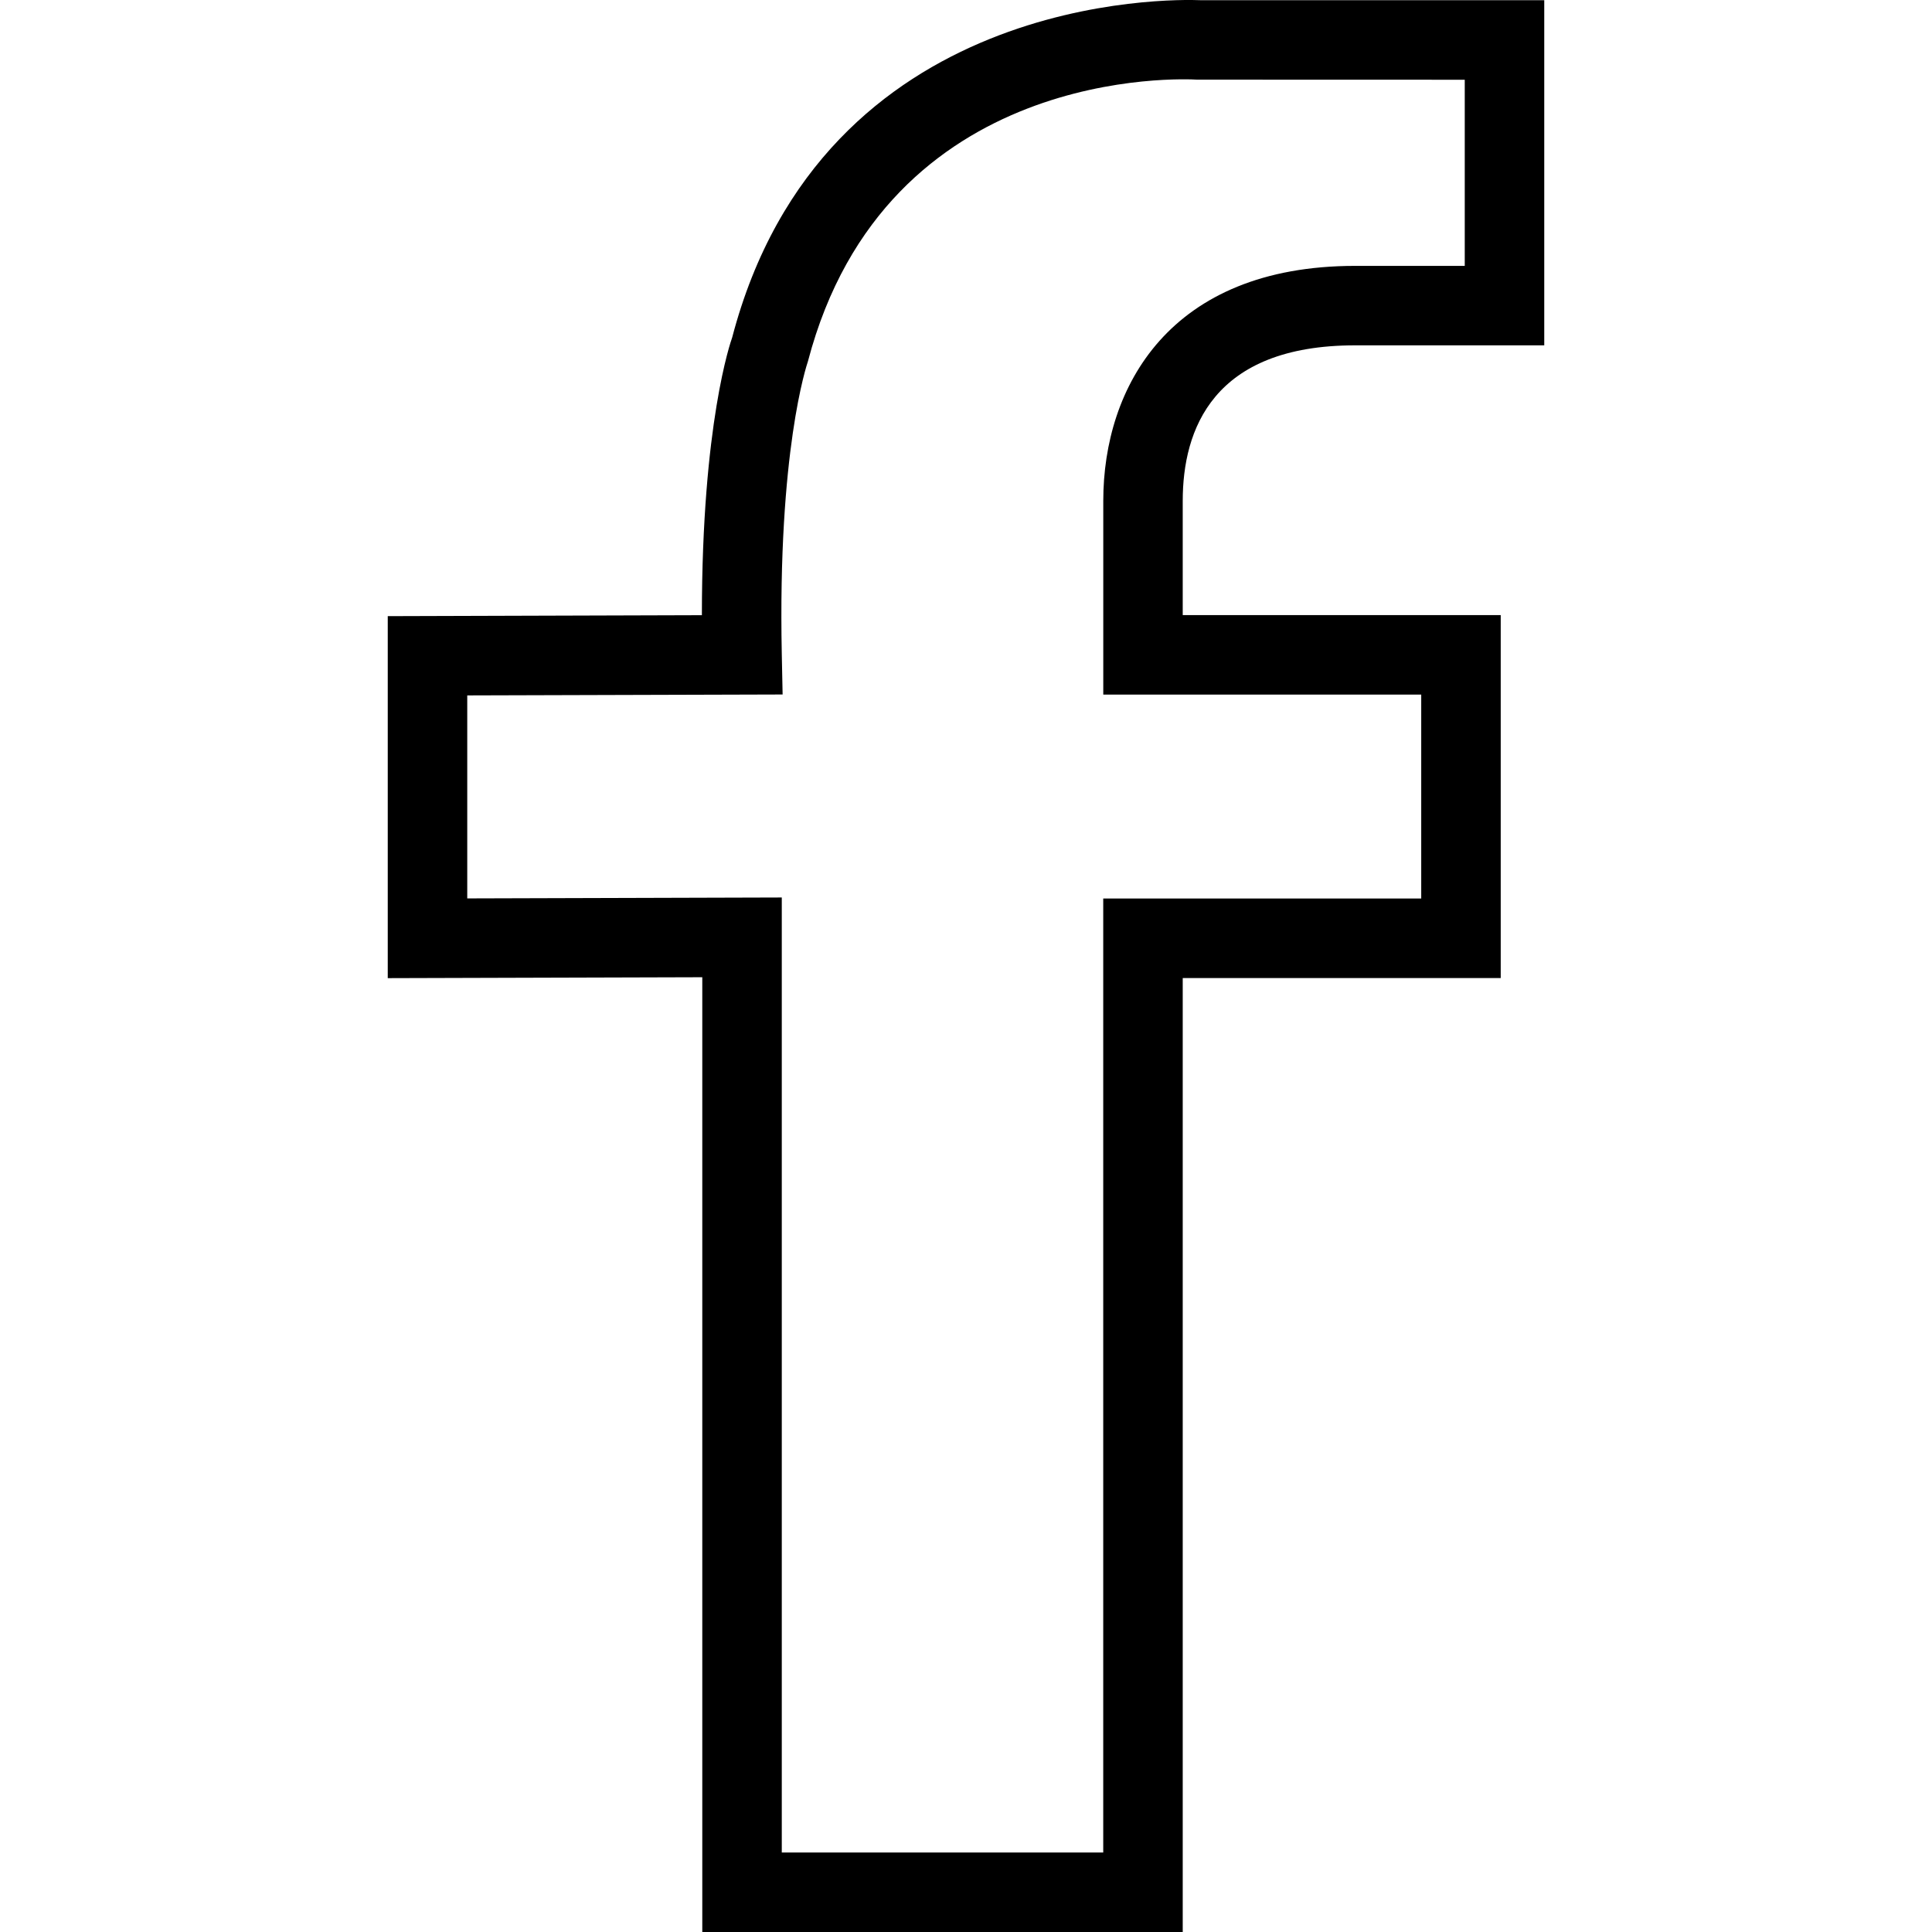
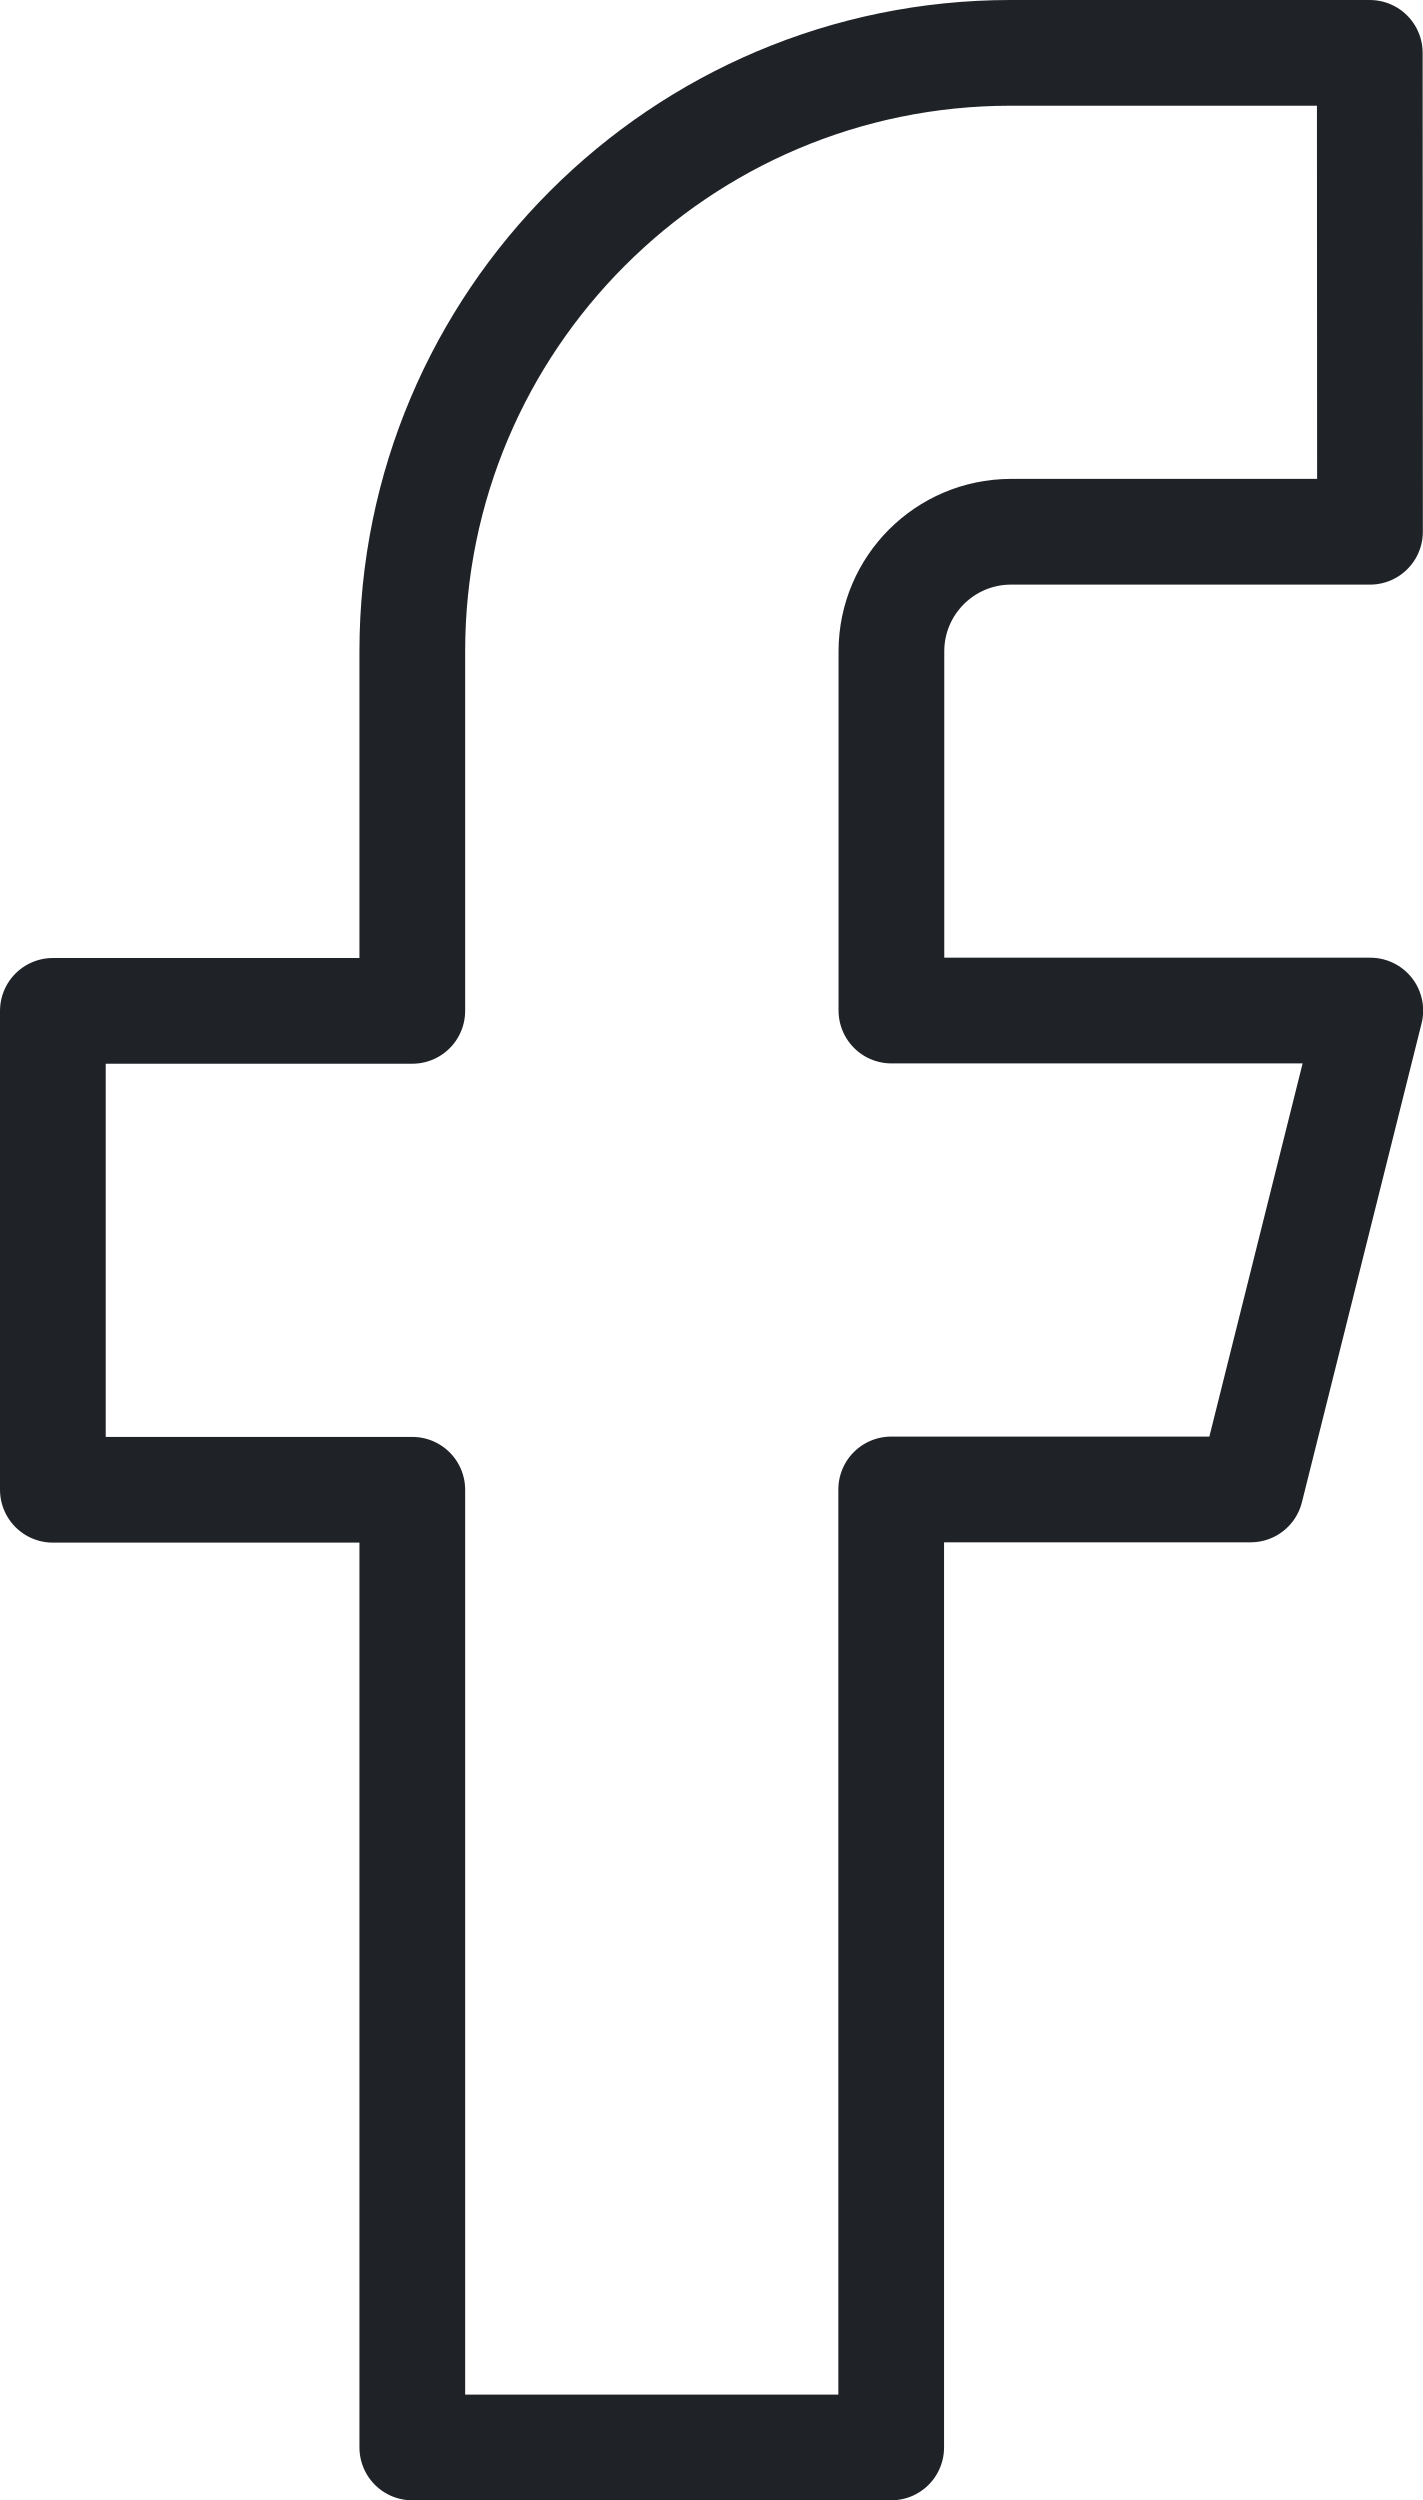
- <svg xmlns="http://www.w3.org/2000/svg" version="1.1" id="Capa_1" x="0px" y="0px" viewBox="0 0 48.605 48.605" style="enable-background:new 0 0 48.605 48.605;" xml:space="preserve">
-   <g>
-     <path d="M34.094,8.688h4.756V0.005h-8.643c-0.721-0.03-9.51-0.198-11.788,8.489c-0.033,0.091-0.761,2.157-0.761,6.983l-7.903,0.024   v9.107l7.913-0.023v24.021h12.087v-24h8v-9.131h-8v-2.873C29.755,10.816,30.508,8.688,34.094,8.688z M35.755,17.474v5.131h-8v24   h-8.087V22.579l-7.913,0.023v-5.107l7.934-0.023l-0.021-1.017c-0.104-5.112,0.625-7.262,0.658-7.365   c1.966-7.482,9.473-7.106,9.795-7.086l6.729,0.002v4.683h-2.756c-4.673,0-6.338,3.054-6.338,5.912v4.873L35.755,17.474   L35.755,17.474z" />
-   </g>
+ <svg xmlns="http://www.w3.org/2000/svg" width="13.457" height="23.648" viewBox="0 0 13.457 23.648">
+   <path id="Icon_feather-facebook" data-name="Icon feather-facebook" d="M22.957,3h-3.4A5.662,5.662,0,0,0,13.9,8.662v3.4H10.5v4.53h3.4v9.059h4.53V16.589h3.4l1.132-4.53h-4.53v-3.4A1.132,1.132,0,0,1,19.559,7.53h3.4Z" transform="translate(-10 -2.5)" fill="none" stroke="#1f2227" stroke-linecap="round" stroke-linejoin="round" stroke-width="1" />
</svg>
